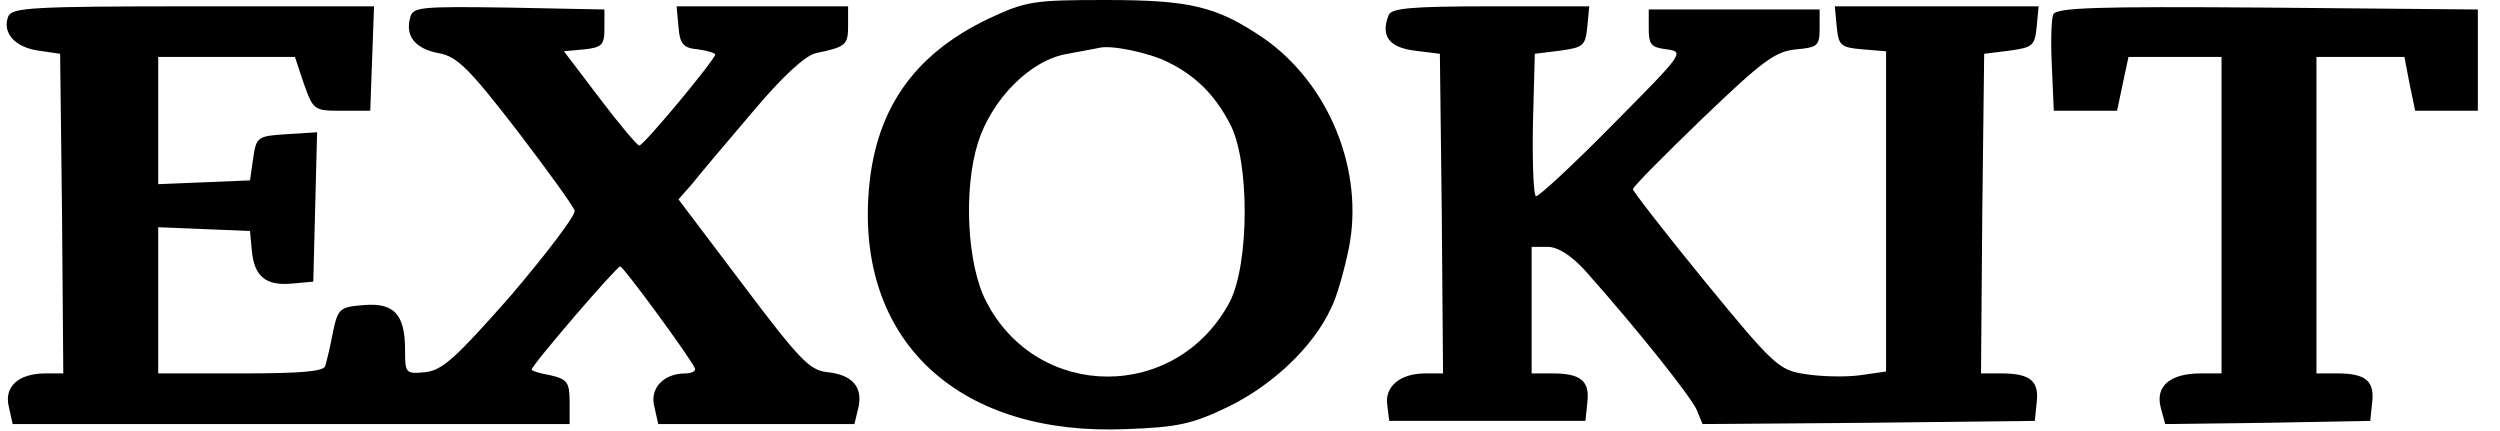
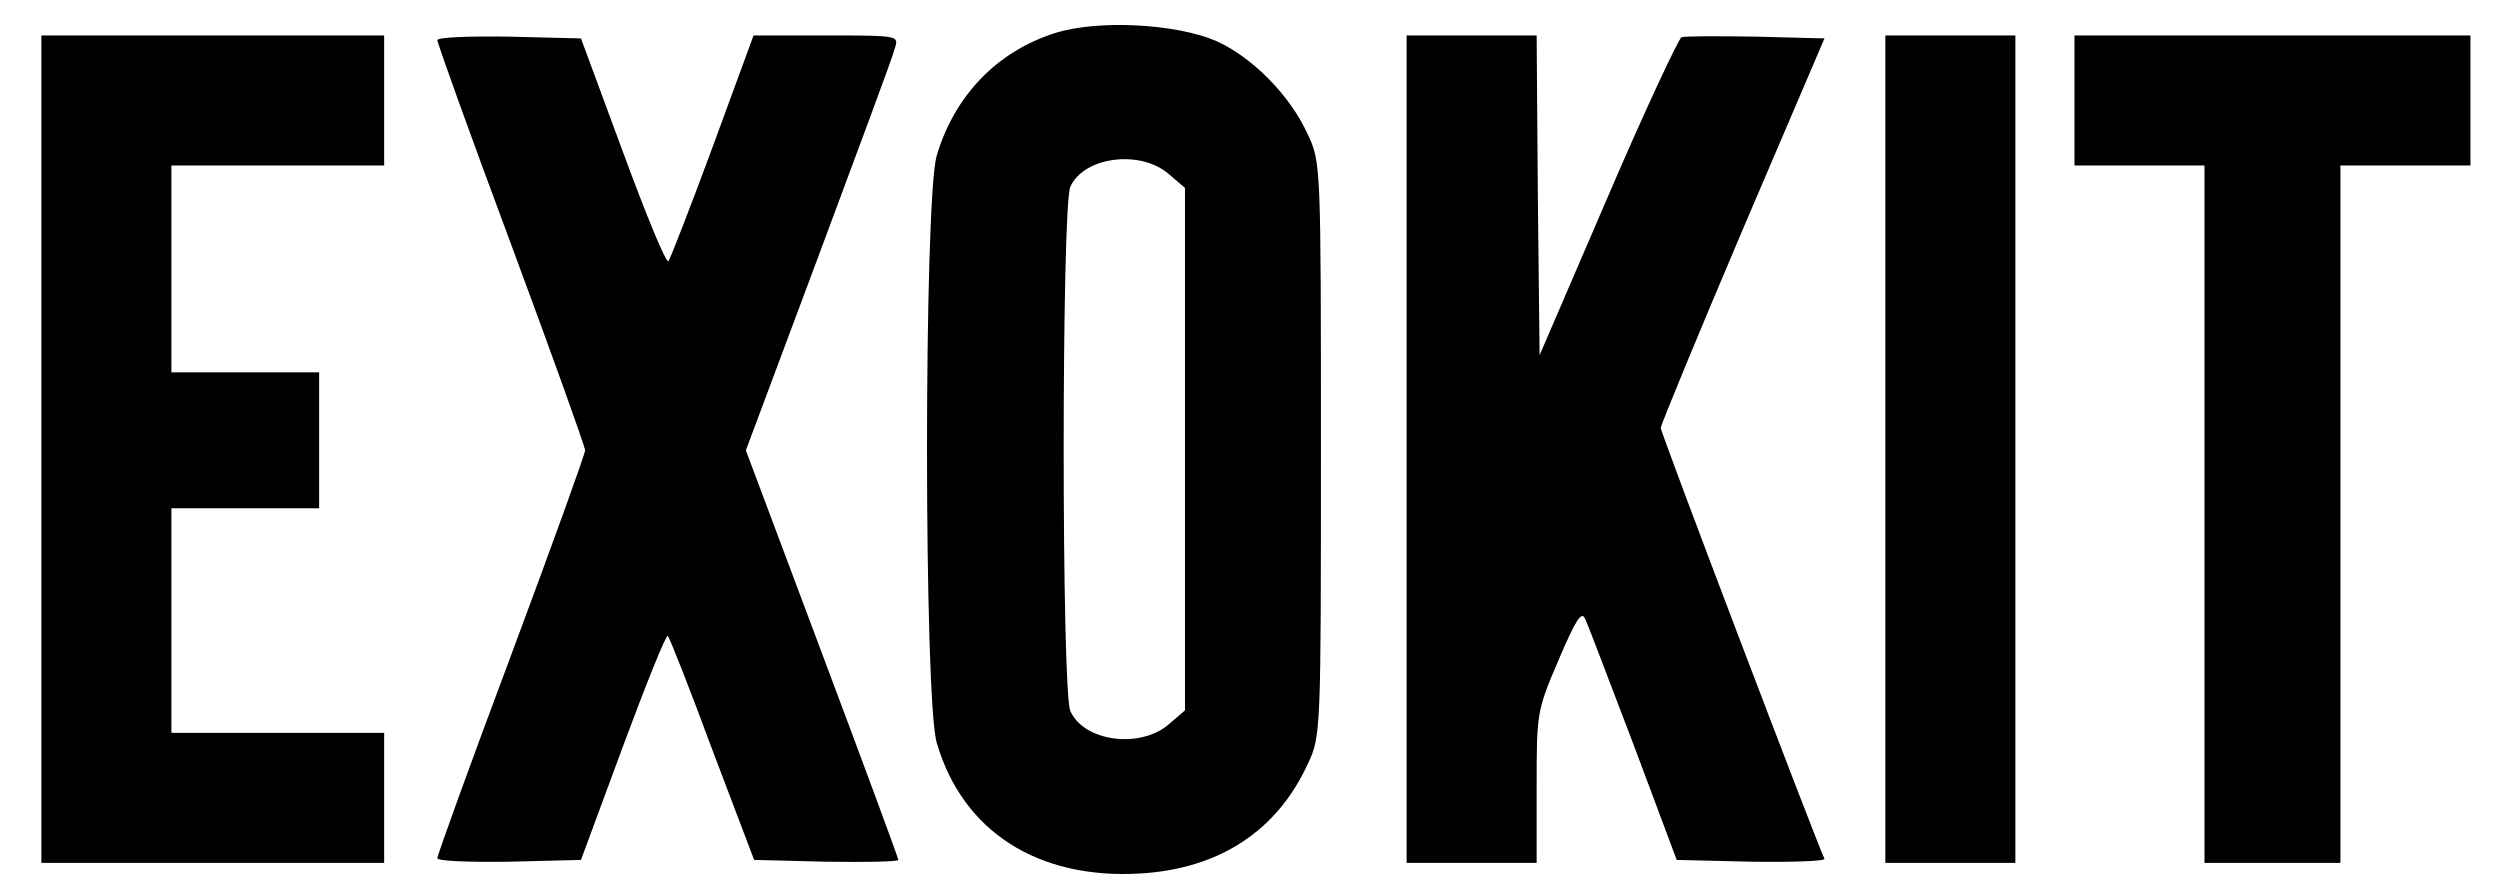
- <svg xmlns="http://www.w3.org/2000/svg" version="1.0" width="395pt" height="68pt" viewBox="0 0 395 68" preserveAspectRatio="xMidYMid meet">
-   <g transform="translate(0,68) scale(0.1,-0.1)" fill="#000000" stroke="none">
-     <path d="M1563 651 c-122 -58 -183 -148 -191 -282 -14 -233 147 -378 407 -367 83 3 105 8 163 36 69 34 133 94 161 155 9 17 21 60 28 94 25 123 -31 261 -135 333 -74 50 -115 60 -250 60 -113 0 -125 -2 -183 -29z m282 -69 c43 -21 74 -51 98 -97 32 -59 31 -222 0 -282 -84 -158 -304 -157 -385 1 -30 58 -36 176 -13 250 22 70 84 132 142 141 21 4 43 8 48 9 18 6 80 -7 110 -22z" />
-     <path d="M13 654 c-10 -26 11 -49 48 -54 l34 -5 3 -252 2 -253 -28 0 c-43 0 -66 -21 -58 -53 l6 -27 440 0 440 0 0 35 c0 31 -4 36 -30 42 -17 3 -30 7 -30 9 0 7 135 164 140 163 5 0 112 -146 118 -161 2 -4 -5 -8 -15 -8 -35 0 -57 -24 -49 -53 l6 -27 155 0 155 0 6 25 c8 33 -9 53 -49 57 -28 3 -44 20 -133 138 l-102 135 22 25 c11 14 54 65 95 113 47 56 83 89 100 93 48 10 51 13 51 44 l0 30 -136 0 -135 0 3 -32 c2 -28 8 -34 31 -36 15 -2 27 -6 27 -8 0 -8 -113 -144 -120 -144 -3 0 -31 33 -62 74 l-57 75 32 3 c28 3 32 7 32 33 l0 30 -151 3 c-141 2 -152 1 -156 -16 -8 -29 8 -49 45 -56 29 -5 48 -24 123 -121 49 -64 90 -121 92 -128 1 -8 -44 -67 -100 -133 -88 -100 -109 -119 -136 -122 -31 -3 -32 -2 -32 35 0 56 -17 75 -65 71 -38 -3 -41 -5 -49 -43 -4 -22 -10 -46 -12 -53 -2 -9 -38 -12 -134 -12 l-130 0 0 115 0 116 73 -3 72 -3 3 -32 c4 -40 22 -55 64 -51 l33 3 3 118 3 118 -48 -3 c-46 -3 -48 -4 -53 -38 l-5 -35 -72 -3 -73 -3 0 101 0 100 108 0 108 0 14 -42 c15 -42 16 -43 60 -43 l45 0 3 83 3 82 -286 0 c-255 0 -286 -2 -292 -16z" />
-     <path d="M2194 656 c-13 -33 1 -51 41 -56 l40 -5 3 -252 2 -253 -28 0 c-40 0 -65 -21 -60 -51 l3 -24 155 0 155 0 3 29 c4 34 -10 46 -55 46 l-33 0 0 100 0 100 25 0 c16 0 37 -13 59 -37 82 -92 168 -200 177 -221 l9 -22 262 2 263 3 3 29 c4 34 -10 46 -56 46 l-32 0 2 253 3 252 40 5 c37 5 40 8 43 38 l3 32 -161 0 -161 0 3 -32 c3 -30 6 -33 41 -36 l37 -3 0 -253 0 -253 -42 -6 c-24 -3 -62 -2 -86 2 -41 6 -49 13 -158 146 -63 77 -114 143 -114 146 0 4 50 54 110 112 95 91 115 106 148 109 34 3 37 6 37 33 l0 30 -135 0 -135 0 0 -30 c0 -26 4 -30 29 -33 28 -4 25 -7 -85 -118 -62 -63 -117 -114 -122 -114 -4 0 -6 51 -5 113 l3 112 40 5 c37 5 40 8 43 38 l3 32 -156 0 c-126 0 -157 -3 -161 -14z" />
-     <path d="M3244 657 c-3 -8 -4 -45 -2 -83 l3 -69 50 0 50 0 9 43 9 42 73 0 74 0 0 -250 0 -250 -33 0 c-48 0 -72 -20 -63 -54 l7 -26 162 2 162 3 3 29 c4 34 -10 46 -55 46 l-33 0 0 250 0 250 69 0 70 0 8 -42 9 -43 49 0 50 0 0 80 0 80 -333 3 c-273 2 -333 0 -338 -11z" />
+ <svg xmlns="http://www.w3.org/2000/svg" version="1.0" width="423pt" height="151pt" viewBox="0 0 423 151" preserveAspectRatio="xMidYMid meet">
+   <g transform="translate(0,151) scale(0.1,-0.1)" fill="#000000" stroke="none">
+     <path d="M1785 1454 c-98 -31 -170 -106 -200 -207 -22 -74 -22 -920 0 -994 44 -150 171 -231 344 -221 134 8 232 72 284 186 22 46 22 56 22 532 0 476 0 486 -22 532 -30 67 -95 132 -156 159 -68 29 -200 36 -272 13z m192 -238 l28 -24 0 -442 0 -442 -28 -24 c-48 -41 -143 -29 -166 23 -15 34 -15 852 0 887 23 51 118 63 166 22z" />
+     <path d="M70 750 l0 -700 290 0 290 0 0 110 0 110 -180 0 -180 0 0 190 0 190 125 0 125 0 0 115 0 115 -125 0 -125 0 0 175 0 175 180 0 180 0 0 110 0 110 -290 0 -290 0 0 -700z" />
+     <path d="M740 1442 c0 -5 56 -161 125 -346 69 -186 125 -342 125 -348 0 -6 -56 -161 -125 -346 -69 -184 -125 -339 -125 -344 0 -5 54 -7 121 -6 l122 3 71 192 c39 105 73 190 76 187 3 -3 37 -89 75 -192 l71 -187 122 -3 c67 -1 122 0 122 3 0 3 -58 160 -129 349 l-129 344 123 329 c67 180 126 338 129 351 7 22 7 22 -116 22 l-123 0 -69 -188 c-38 -103 -72 -190 -75 -194 -4 -4 -38 79 -77 185 l-71 192 -122 3 c-67 1 -121 -1 -121 -6z" />
+     <path d="M2380 750 l0 -700 110 0 110 0 0 128 c0 125 0 129 37 215 29 68 39 84 45 70 5 -10 41 -106 82 -213 l73 -195 127 -3 c70 -1 125 1 123 5 -9 16 -277 720 -277 729 0 5 62 155 138 334 l139 325 -116 3 c-63 1 -120 1 -126 -1 -5 -3 -62 -124 -125 -271 l-115 -267 -3 271 -2 270 -110 0 -110 0 0 -700z" />
+     <path d="M3190 750 l0 -700 110 0 110 0 0 700 0 700 -110 0 -110 0 0 -700z" />
+     <path d="M3510 1340 l0 -110 110 0 110 0 0 -590 0 -590 115 0 115 0 0 590 0 590 110 0 110 0 0 110 0 110 -335 0 -335 0 0 -110z" />
  </g>
</svg>
